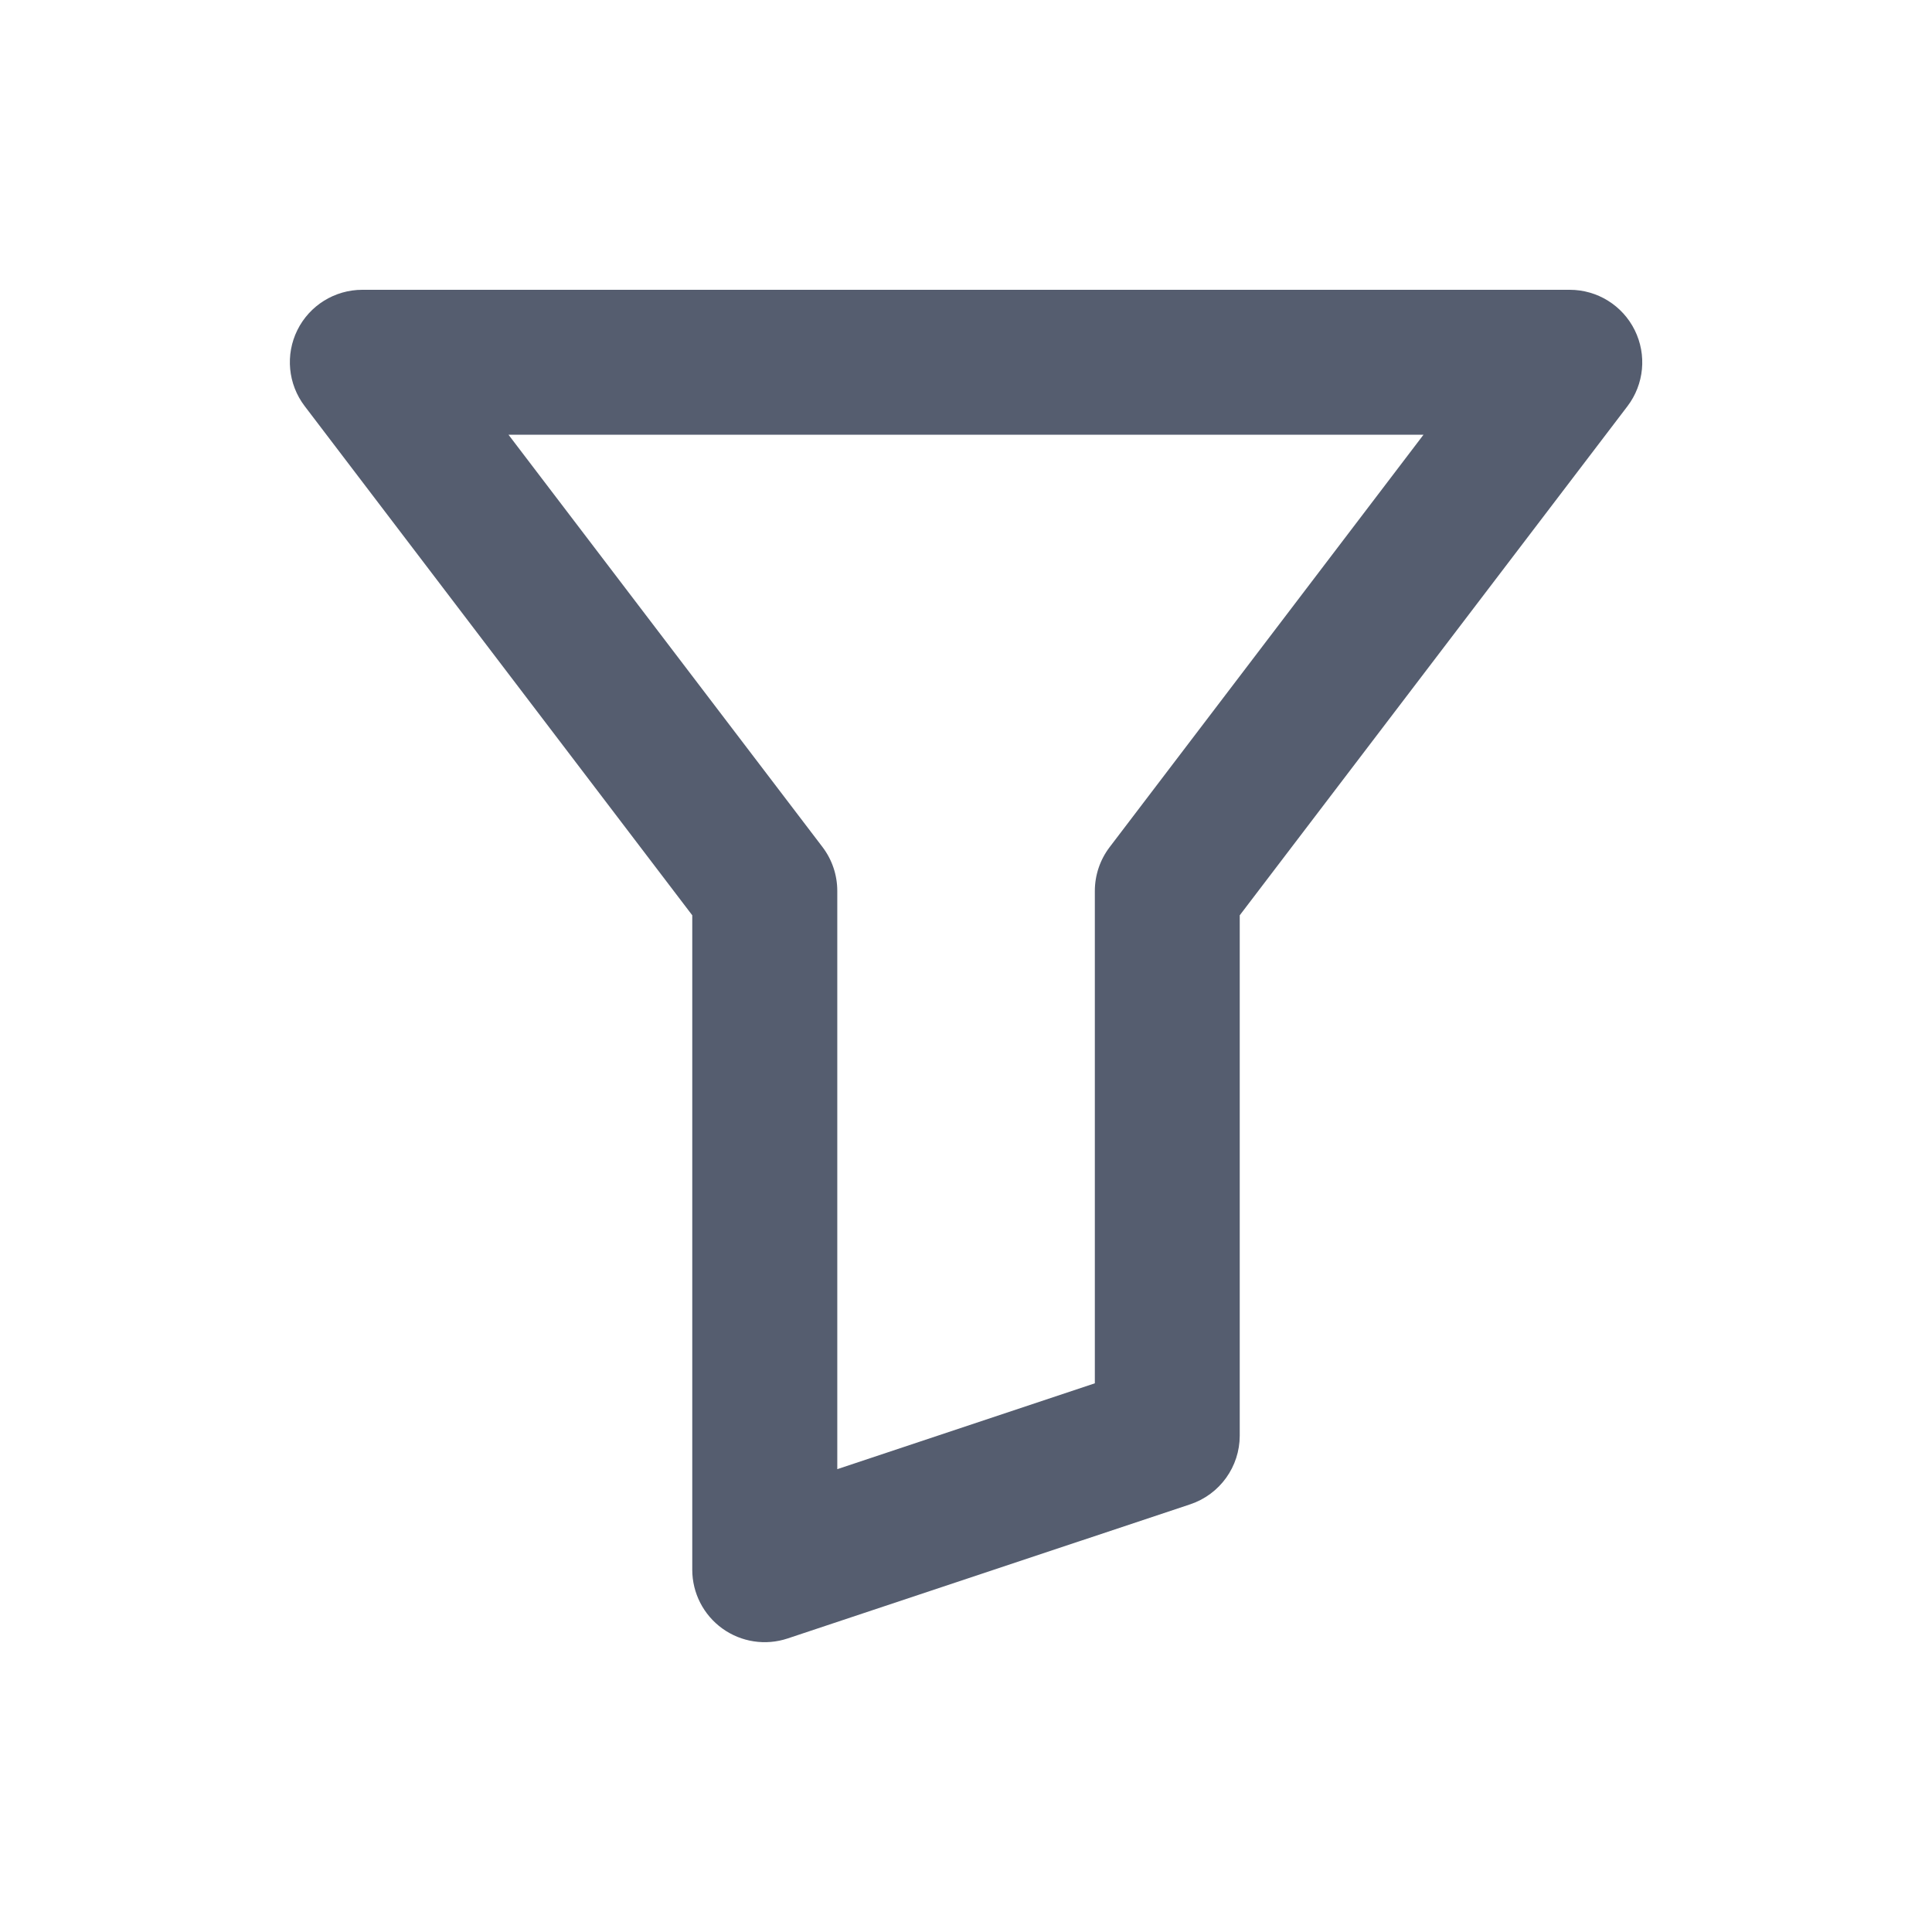
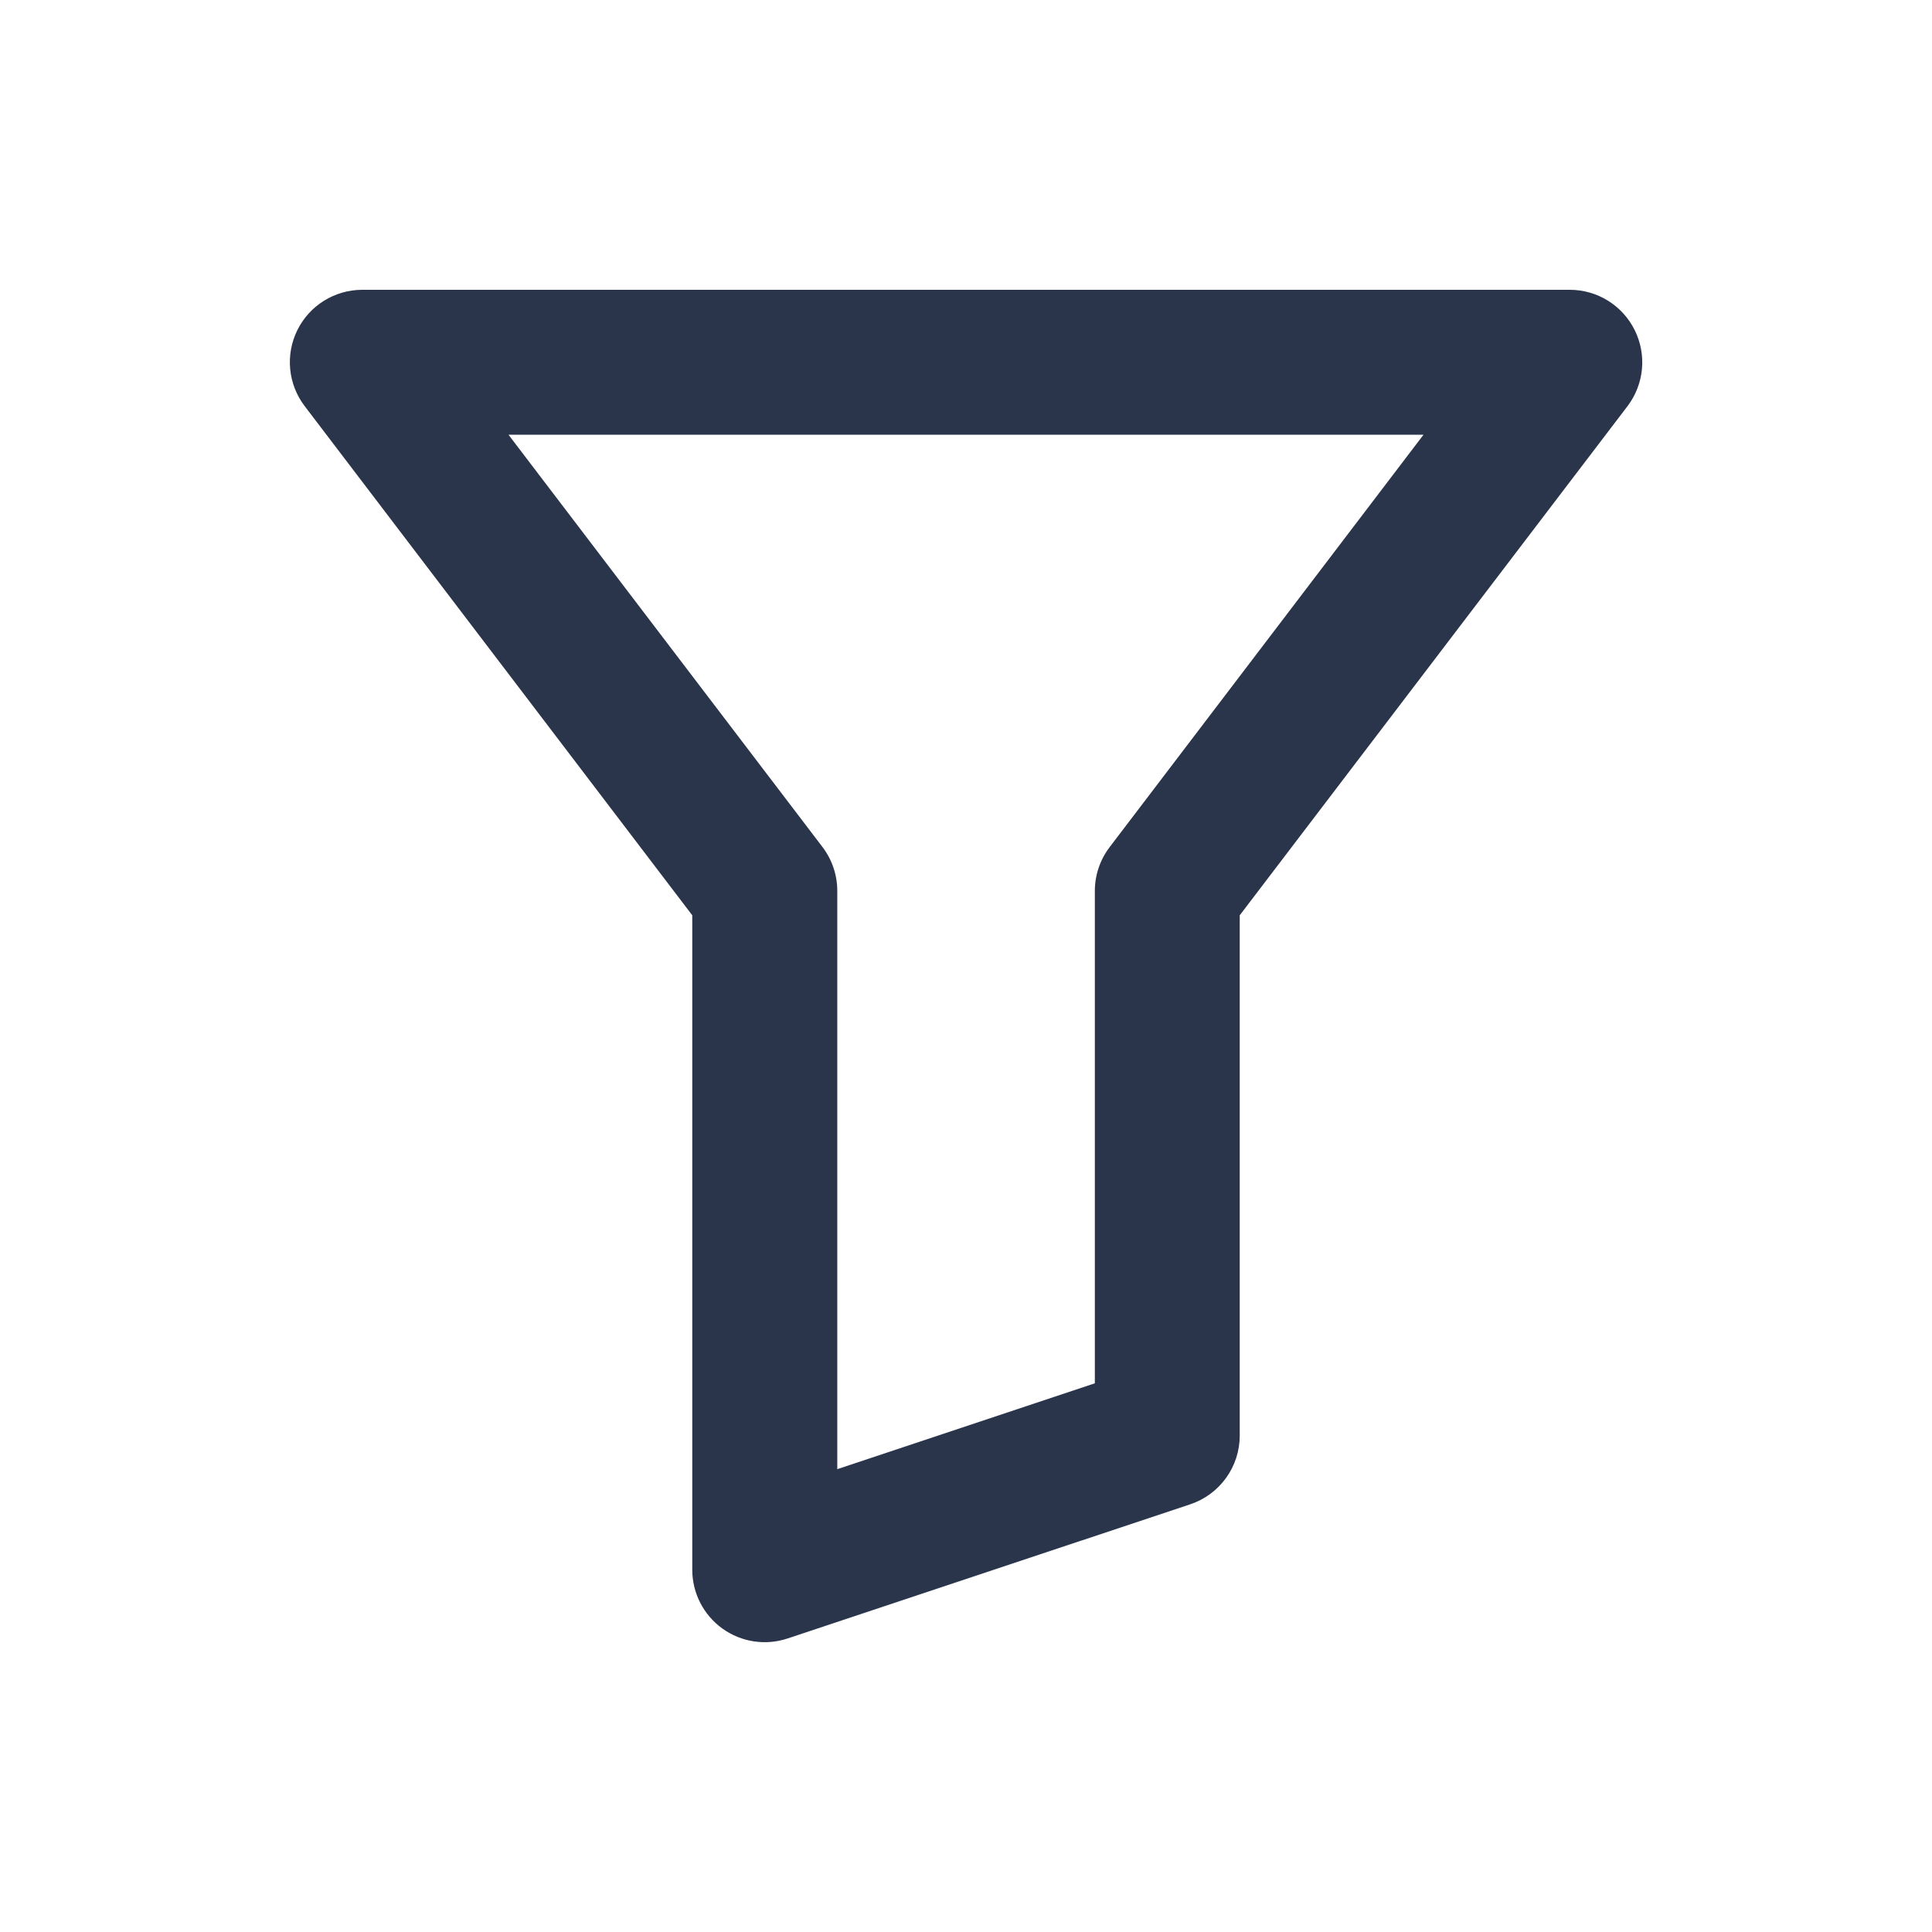
<svg xmlns="http://www.w3.org/2000/svg" viewBox="0 0 16 16">
-   <g opacity="0.8">
-     <rect width="16" height="16" fill="none" opacity="0" />
-     <path d="M0-.6H10a.6.6,0,0,1,.538.334.6.6,0,0,1-.06.63L7.267,4.58V8.889a.6.6,0,0,1-.41.569L3.523,10.569A.6.6,0,0,1,2.733,10V4.58L-.477.363a.6.6,0,0,1-.06-.63A.6.6,0,0,1,0-.6ZM8.789.6H1.211l2.6,3.414a.6.6,0,0,1,.123.363v4.79l2.133-.711V4.378a.6.6,0,0,1,.123-.363Z" transform="translate(3 3)" fill="#2a354b" />
-   </g>
+   <rect width="16" height="16" fill="none" opacity="0" />
+   <path d="M0-.6H10a.6.6,0,0,1,.538.334.6.6,0,0,1-.06.63L7.267,4.58V8.889a.6.6,0,0,1-.41.569L3.523,10.569A.6.6,0,0,1,2.733,10V4.58L-.477.363a.6.6,0,0,1-.06-.63A.6.6,0,0,1,0-.6ZM8.789.6H1.211l2.6,3.414a.6.6,0,0,1,.123.363v4.79l2.133-.711V4.378a.6.6,0,0,1,.123-.363Z" transform="translate(3 3)" fill="#2a354b" />
</svg>
